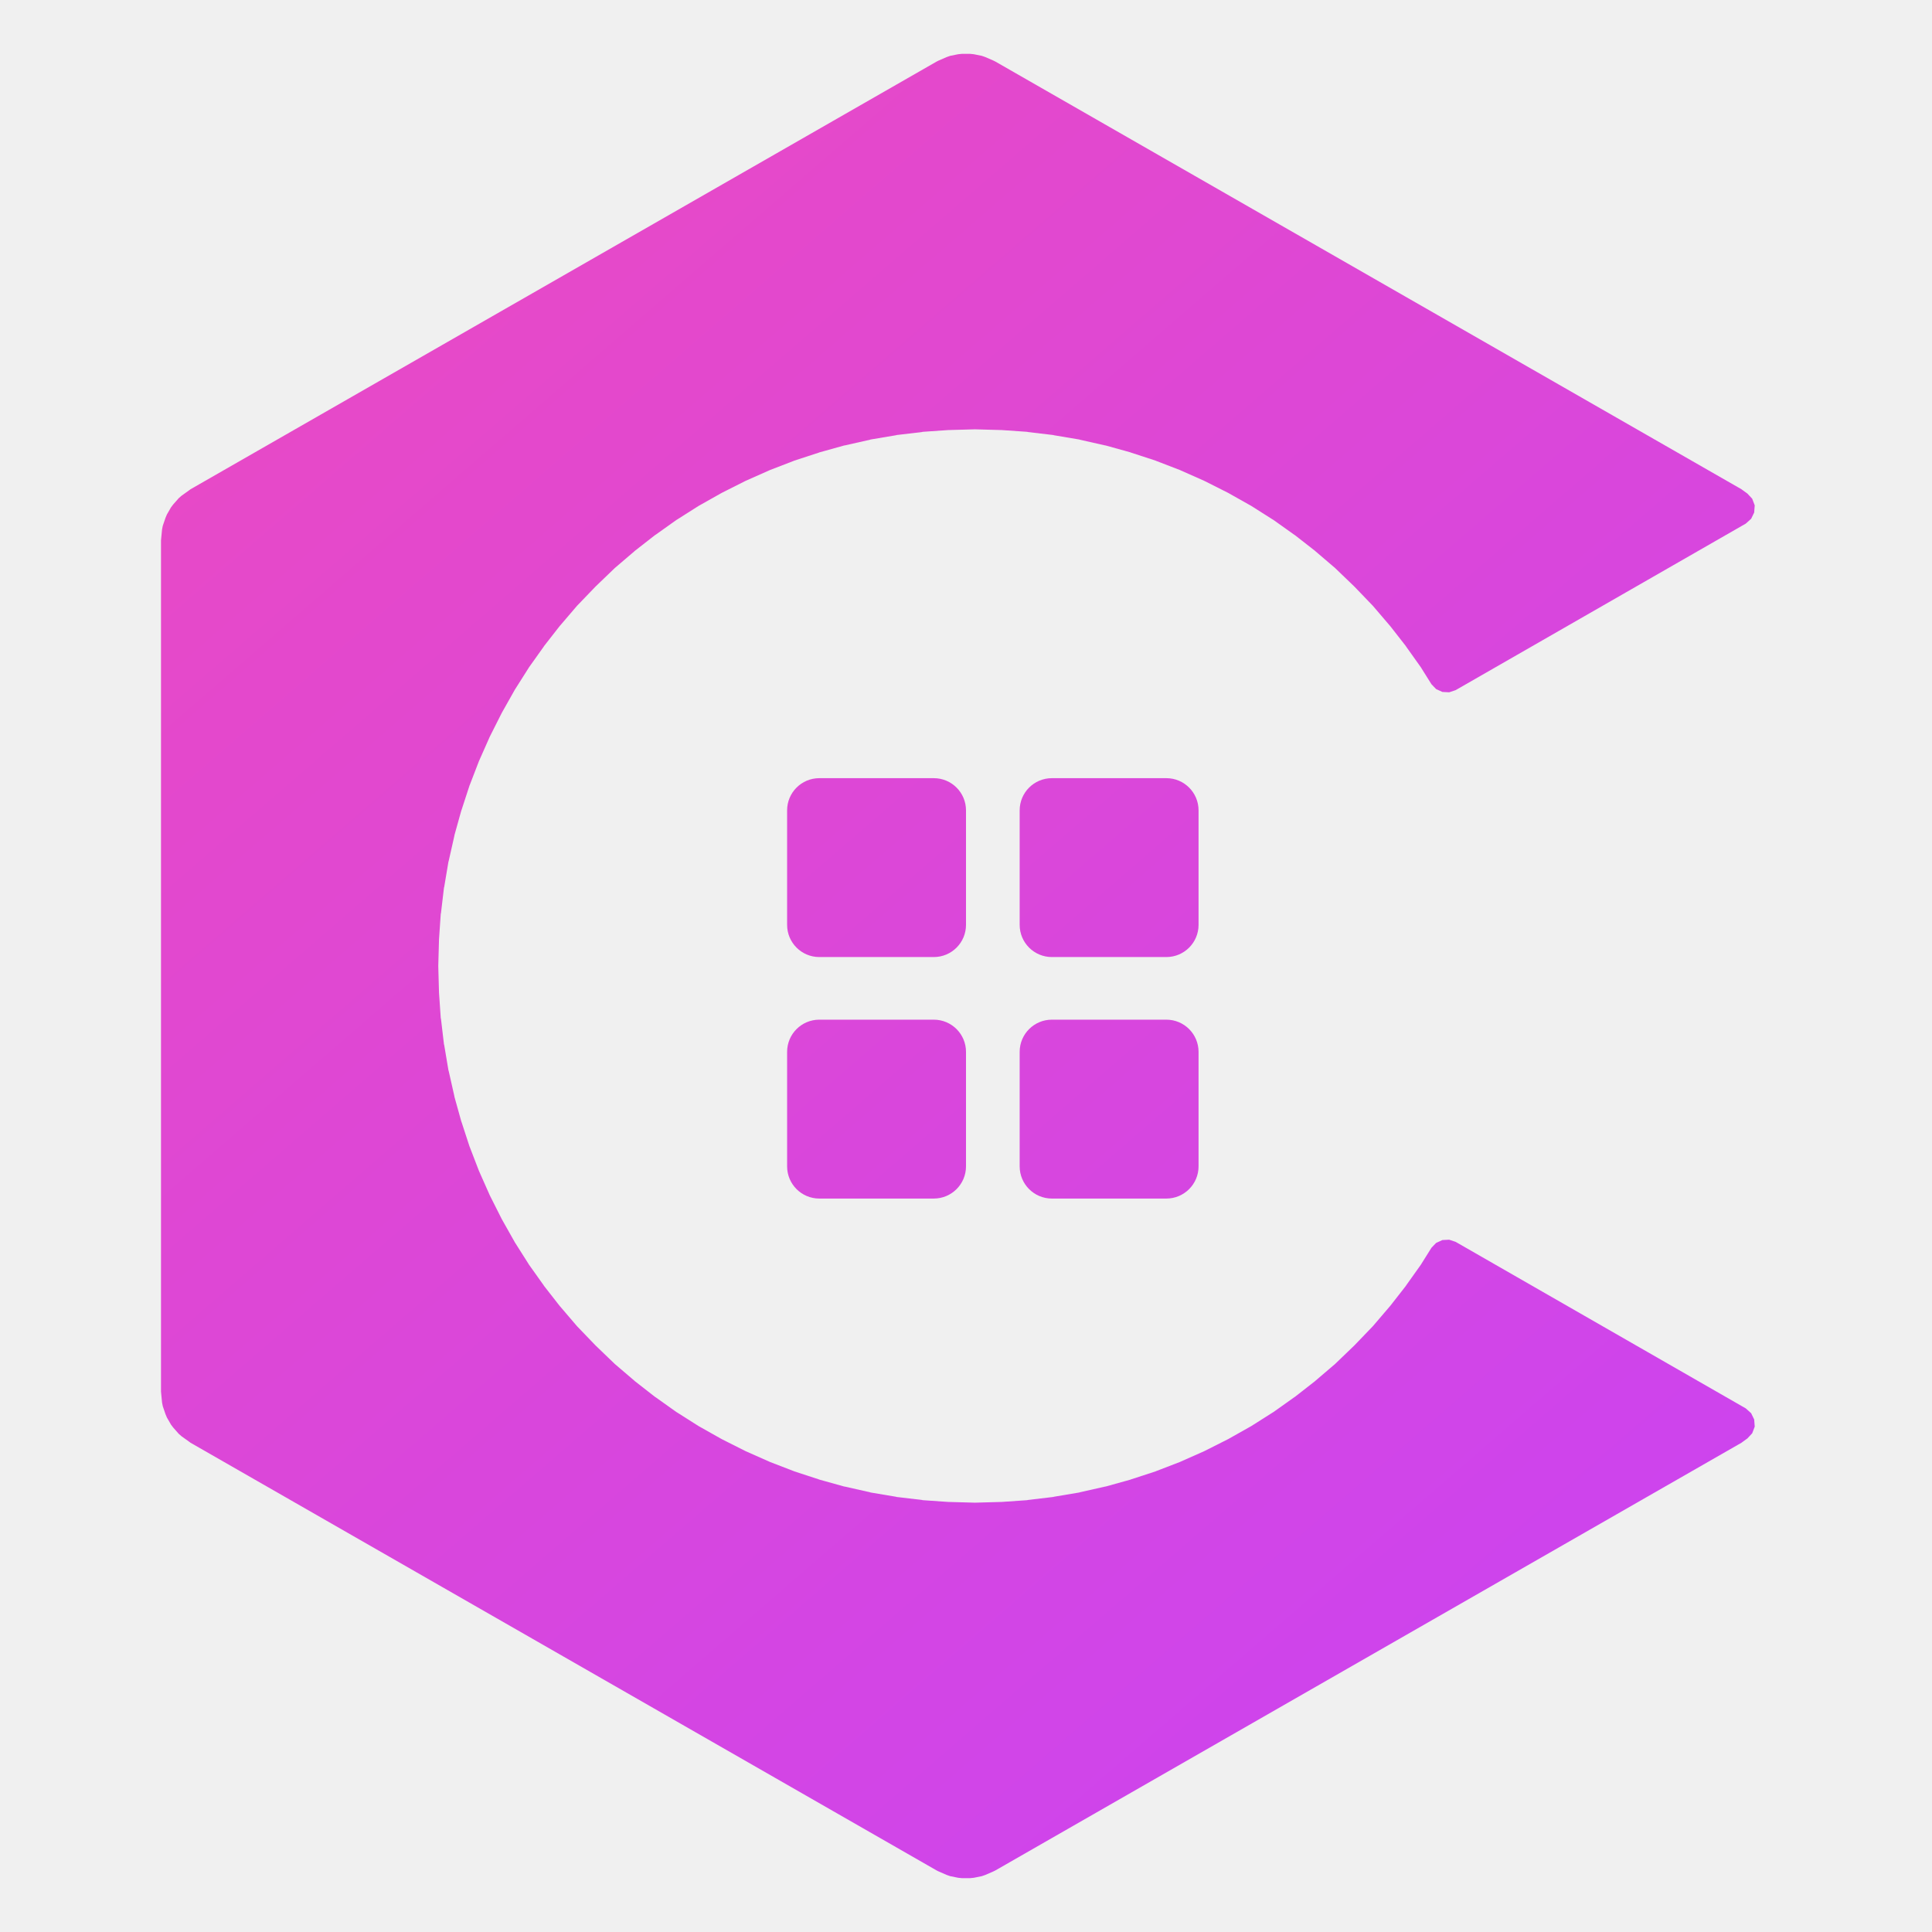
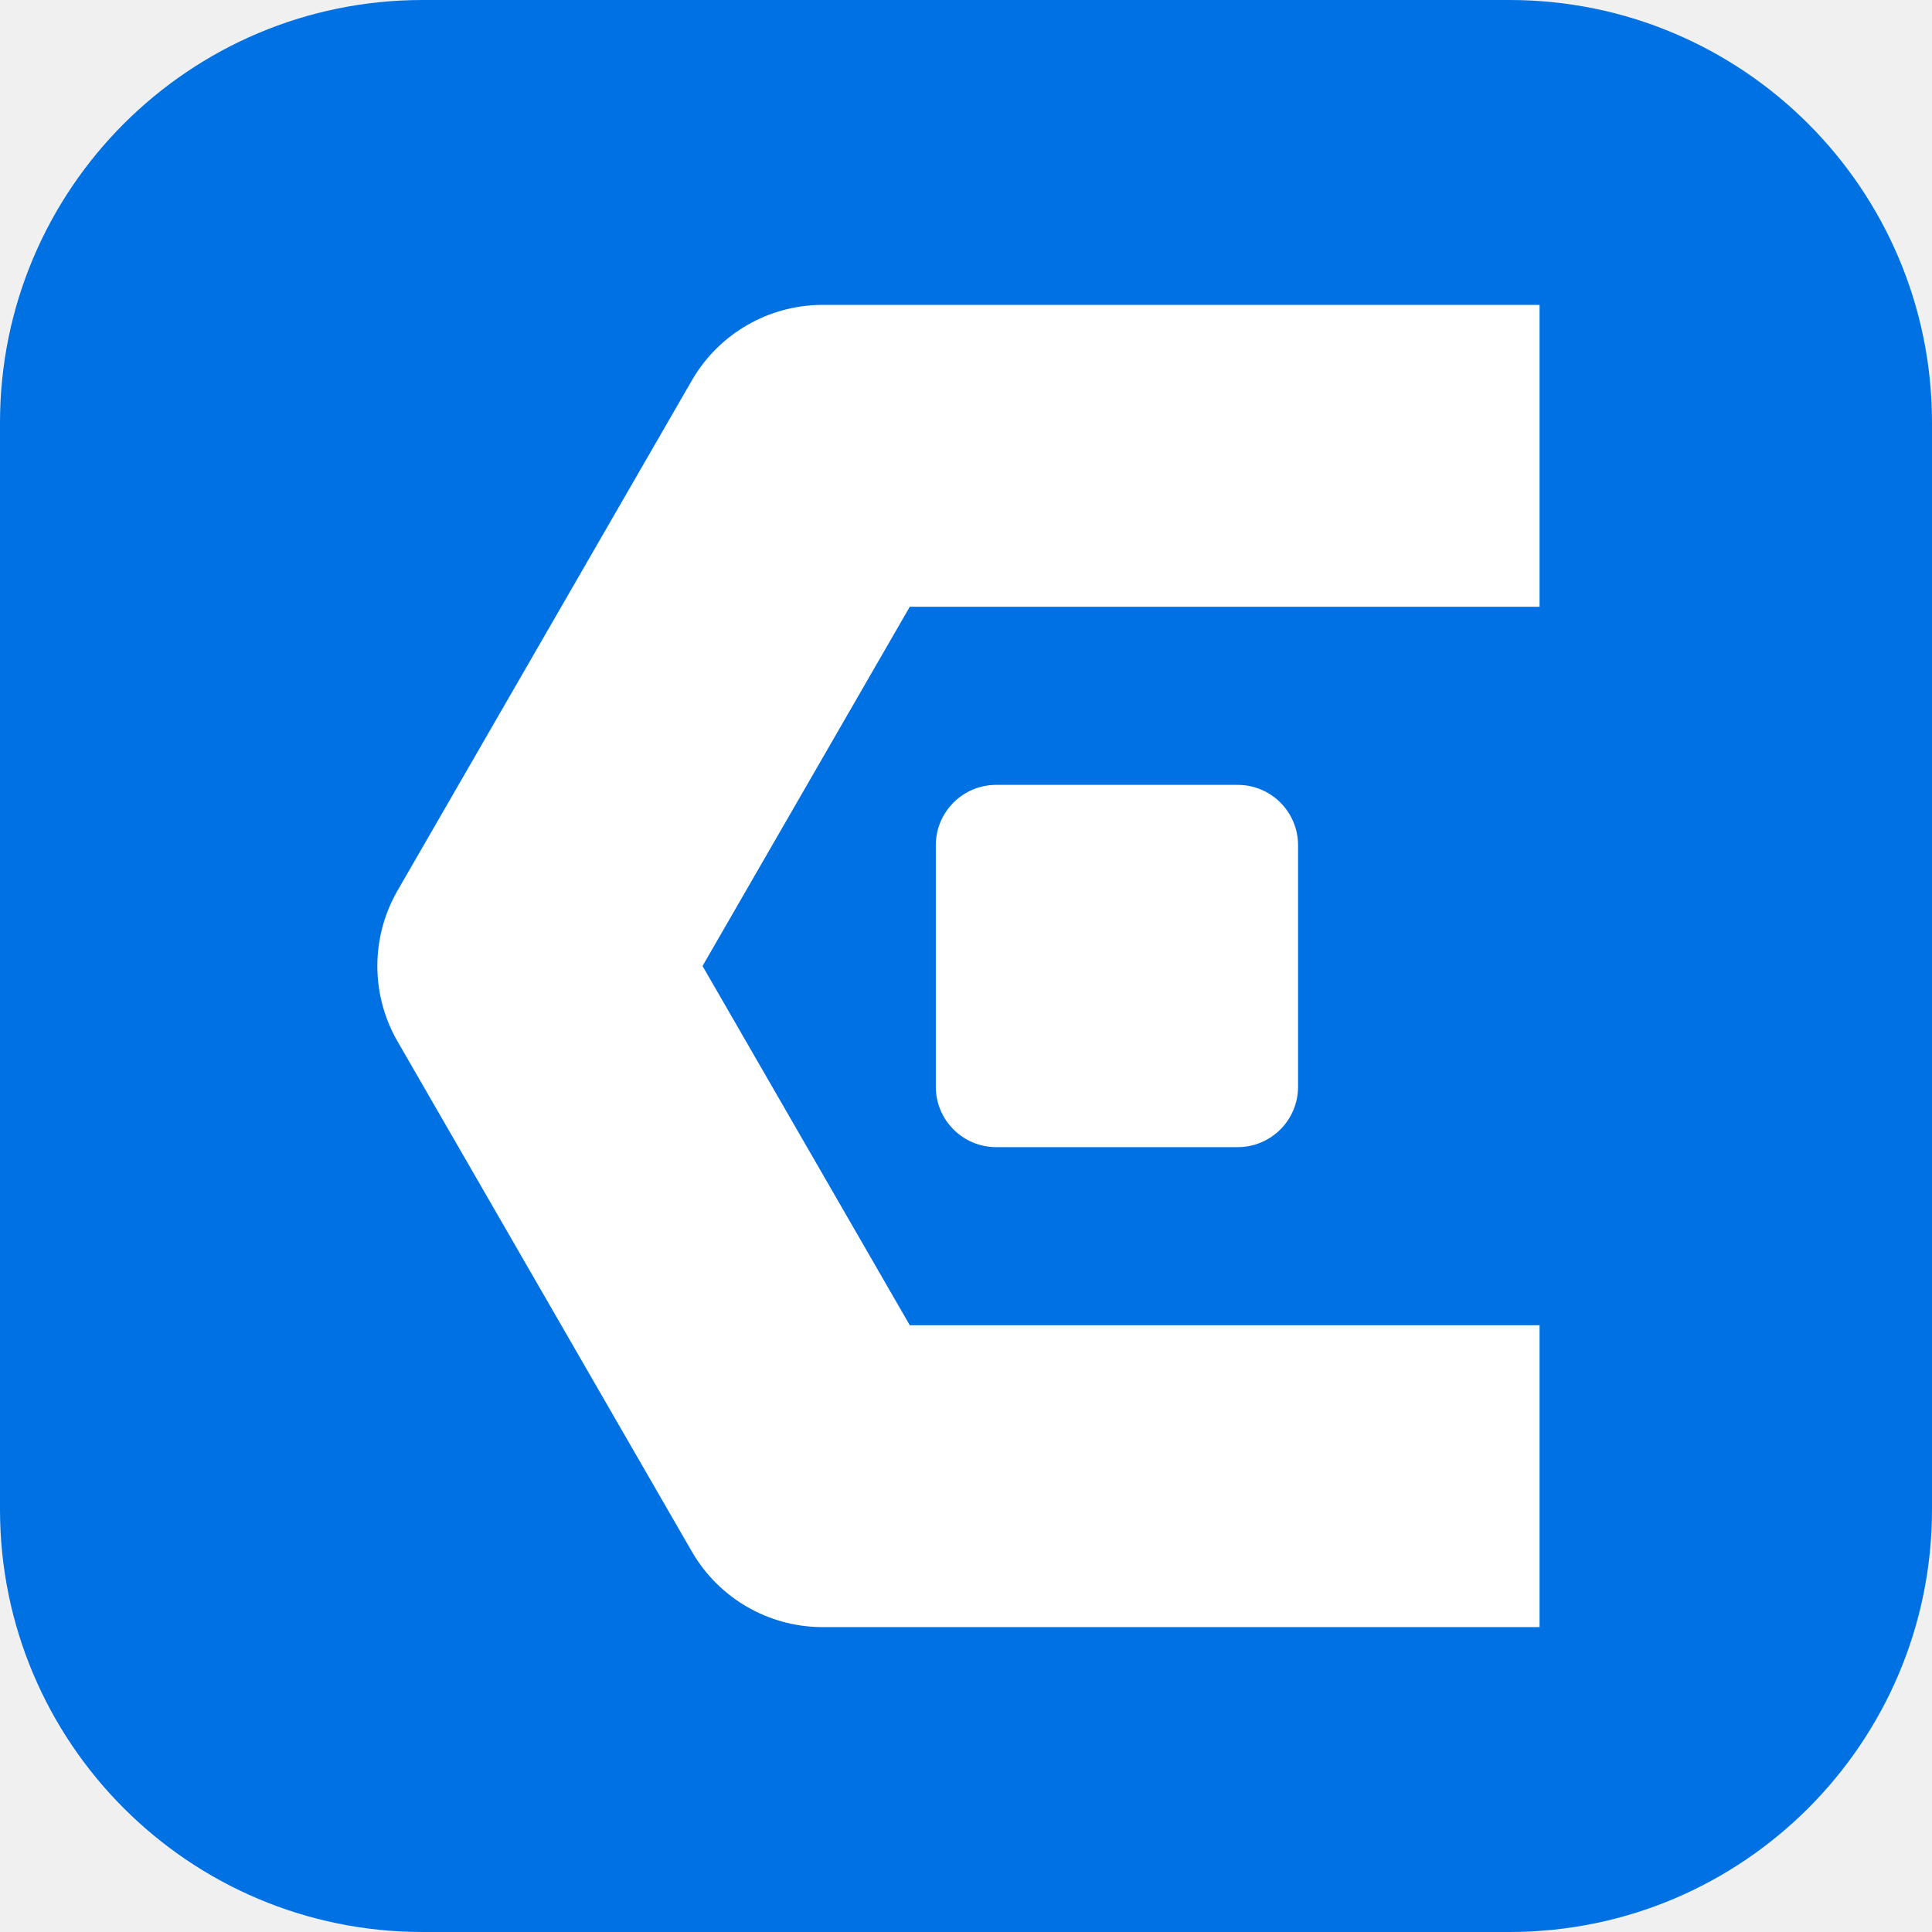
- <svg xmlns="http://www.w3.org/2000/svg" viewBox="-9 -2 108 108">
-   <defs>
-     <linearGradient id="g" x1="0" y1="0" x2="90" y2="104" gradientUnits="userSpaceOnUse">
-       <stop offset="0" stop-color="#ec4ac0" />
-       <stop offset="1" stop-color="#c843f5" />
-     </linearGradient>
-   </defs>
-   <g fill="url(#g)">
-     <path d="M46.08 1.19 L45.88 1.12 L45.43 1.03 L45.23 1.01 L44.77 1.01 L44.57 1.03 L44.12 1.12 L43.92 1.19 L43.46 1.39 L43.36 1.44 L1.65 25.35 L1.57 25.41 L1.15 25.71 L0.99 25.85 L0.69 26.19 L0.56 26.36 L0.33 26.76 L0.25 26.95 L0.10 27.39 L0.06 27.59 L0.01 28.10 L0.00 28.21 L0.00 75.79 L0.01 75.90 L0.06 76.41 L0.10 76.61 L0.25 77.05 L0.33 77.24 L0.56 77.64 L0.69 77.81 L0.99 78.15 L1.15 78.29 L1.57 78.59 L1.65 78.65 L43.36 102.56 L43.46 102.61 L43.92 102.81 L44.12 102.88 L44.57 102.97 L44.77 102.99 L45.23 102.99 L45.43 102.97 L45.88 102.88 L46.08 102.81 L46.54 102.61 L46.64 102.56 L88.35 78.65 L88.43 78.59 L88.68 78.41 L88.95 78.12 L89.09 77.75 L89.06 77.35 L88.89 77.00 L88.59 76.73 L72.37 67.42 L72.01 67.30 L71.63 67.32 L71.28 67.48 L71.02 67.75 L70.45 68.66 L70.44 68.68 L69.60 69.86 L69.59 69.88 L68.70 71.02 L68.68 71.04 L67.74 72.14 L67.72 72.16 L66.72 73.20 L66.70 73.22 L65.66 74.22 L65.64 74.24 L64.54 75.18 L64.52 75.20 L63.38 76.09 L63.36 76.10 L62.18 76.94 L62.16 76.95 L60.93 77.73 L60.91 77.74 L59.65 78.45 L59.63 78.46 L58.34 79.11 L58.32 79.12 L56.99 79.71 L56.97 79.72 L55.62 80.24 L55.60 80.25 L54.22 80.70 L54.20 80.71 L52.80 81.10 L52.78 81.10 L51.36 81.42 L51.34 81.43 L49.91 81.67 L49.89 81.68 L48.45 81.85 L48.43 81.86 L46.98 81.96 L46.96 81.96 L45.51 82.00 L45.49 82.00 L44.04 81.96 L44.02 81.96 L42.57 81.86 L42.55 81.85 L41.11 81.68 L41.09 81.67 L39.66 81.43 L39.64 81.42 L38.22 81.10 L38.20 81.10 L36.80 80.71 L36.78 80.70 L35.40 80.25 L35.38 80.24 L34.03 79.72 L34.01 79.71 L32.68 79.12 L32.66 79.11 L31.37 78.46 L31.35 78.45 L30.09 77.74 L30.07 77.73 L28.84 76.95 L28.82 76.94 L27.64 76.10 L27.62 76.09 L26.48 75.20 L26.46 75.18 L25.36 74.24 L25.34 74.22 L24.30 73.22 L24.28 73.20 L23.28 72.16 L23.26 72.14 L22.32 71.04 L22.30 71.02 L21.41 69.88 L21.40 69.86 L20.56 68.68 L20.55 68.66 L19.77 67.43 L19.76 67.41 L19.05 66.15 L19.04 66.13 L18.39 64.84 L18.38 64.82 L17.79 63.49 L17.78 63.47 L17.26 62.12 L17.25 62.10 L16.80 60.72 L16.79 60.70 L16.40 59.30 L16.40 59.28 L16.08 57.86 L16.07 57.84 L15.83 56.41 L15.82 56.39 L15.65 54.95 L15.64 54.93 L15.54 53.48 L15.54 53.46 L15.50 52.01 L15.50 51.99 L15.54 50.54 L15.54 50.52 L15.64 49.07 L15.65 49.05 L15.82 47.61 L15.83 47.59 L16.07 46.16 L16.08 46.14 L16.40 44.72 L16.40 44.70 L16.79 43.30 L16.80 43.28 L17.25 41.90 L17.26 41.88 L17.78 40.53 L17.79 40.51 L18.38 39.18 L18.39 39.16 L19.04 37.87 L19.05 37.85 L19.76 36.59 L19.77 36.57 L20.55 35.34 L20.56 35.32 L21.40 34.14 L21.41 34.12 L22.30 32.98 L22.32 32.96 L23.26 31.86 L23.28 31.84 L24.28 30.80 L24.30 30.78 L25.34 29.78 L25.36 29.76 L26.46 28.82 L26.48 28.80 L27.62 27.91 L27.64 27.90 L28.82 27.06 L28.84 27.05 L30.07 26.27 L30.09 26.26 L31.35 25.55 L31.37 25.54 L32.66 24.89 L32.68 24.88 L34.01 24.29 L34.03 24.28 L35.38 23.76 L35.40 23.75 L36.78 23.30 L36.80 23.29 L38.20 22.90 L38.22 22.90 L39.64 22.58 L39.66 22.57 L41.09 22.33 L41.11 22.32 L42.55 22.15 L42.57 22.14 L44.02 22.04 L44.04 22.04 L45.49 22.00 L45.51 22.00 L46.96 22.04 L46.98 22.04 L48.43 22.14 L48.45 22.15 L49.89 22.32 L49.91 22.33 L51.34 22.57 L51.36 22.58 L52.78 22.90 L52.80 22.90 L54.20 23.29 L54.22 23.30 L55.60 23.75 L55.62 23.76 L56.97 24.28 L56.99 24.29 L58.32 24.88 L58.34 24.89 L59.63 25.54 L59.65 25.55 L60.91 26.26 L60.93 26.27 L62.16 27.05 L62.18 27.06 L63.36 27.90 L63.38 27.91 L64.52 28.80 L64.54 28.82 L65.64 29.76 L65.66 29.78 L66.70 30.78 L66.72 30.80 L67.72 31.84 L67.74 31.86 L68.68 32.96 L68.70 32.98 L69.59 34.12 L69.60 34.14 L70.44 35.32 L70.45 35.34 L71.02 36.25 L71.28 36.52 L71.63 36.68 L72.01 36.70 L72.37 36.58 L88.59 27.27 L88.89 27.00 L89.06 26.65 L89.09 26.25 L88.95 25.88 L88.68 25.59 L88.43 25.41 L88.35 25.35 L46.64 1.44 L46.54 1.39Z" />
-     <rect x="35" y="41.5" width="10" height="10" rx="1.8" />
-     <rect x="48" y="41.5" width="10" height="10" rx="1.8" />
-     <rect x="35" y="55" width="10" height="10" rx="1.8" />
-     <rect x="48" y="55" width="10" height="10" rx="1.8" />
+ <svg xmlns="http://www.w3.org/2000/svg" viewBox="0 0 64 64" role="img" aria-label="Elchi">
+   <rect width="64" height="64" rx="14" fill="#0071E3" />
+   <g transform="translate(-63 0)">
+     <path d="M114 15.1H90.25L80.5 32L90.25 48.9H114" fill="none" stroke="#FFFFFF" stroke-width="10" stroke-linejoin="round" />
+     <rect x="94" y="26" width="12" height="12" rx="2" fill="#FFFFFF" />
  </g>
</svg>
